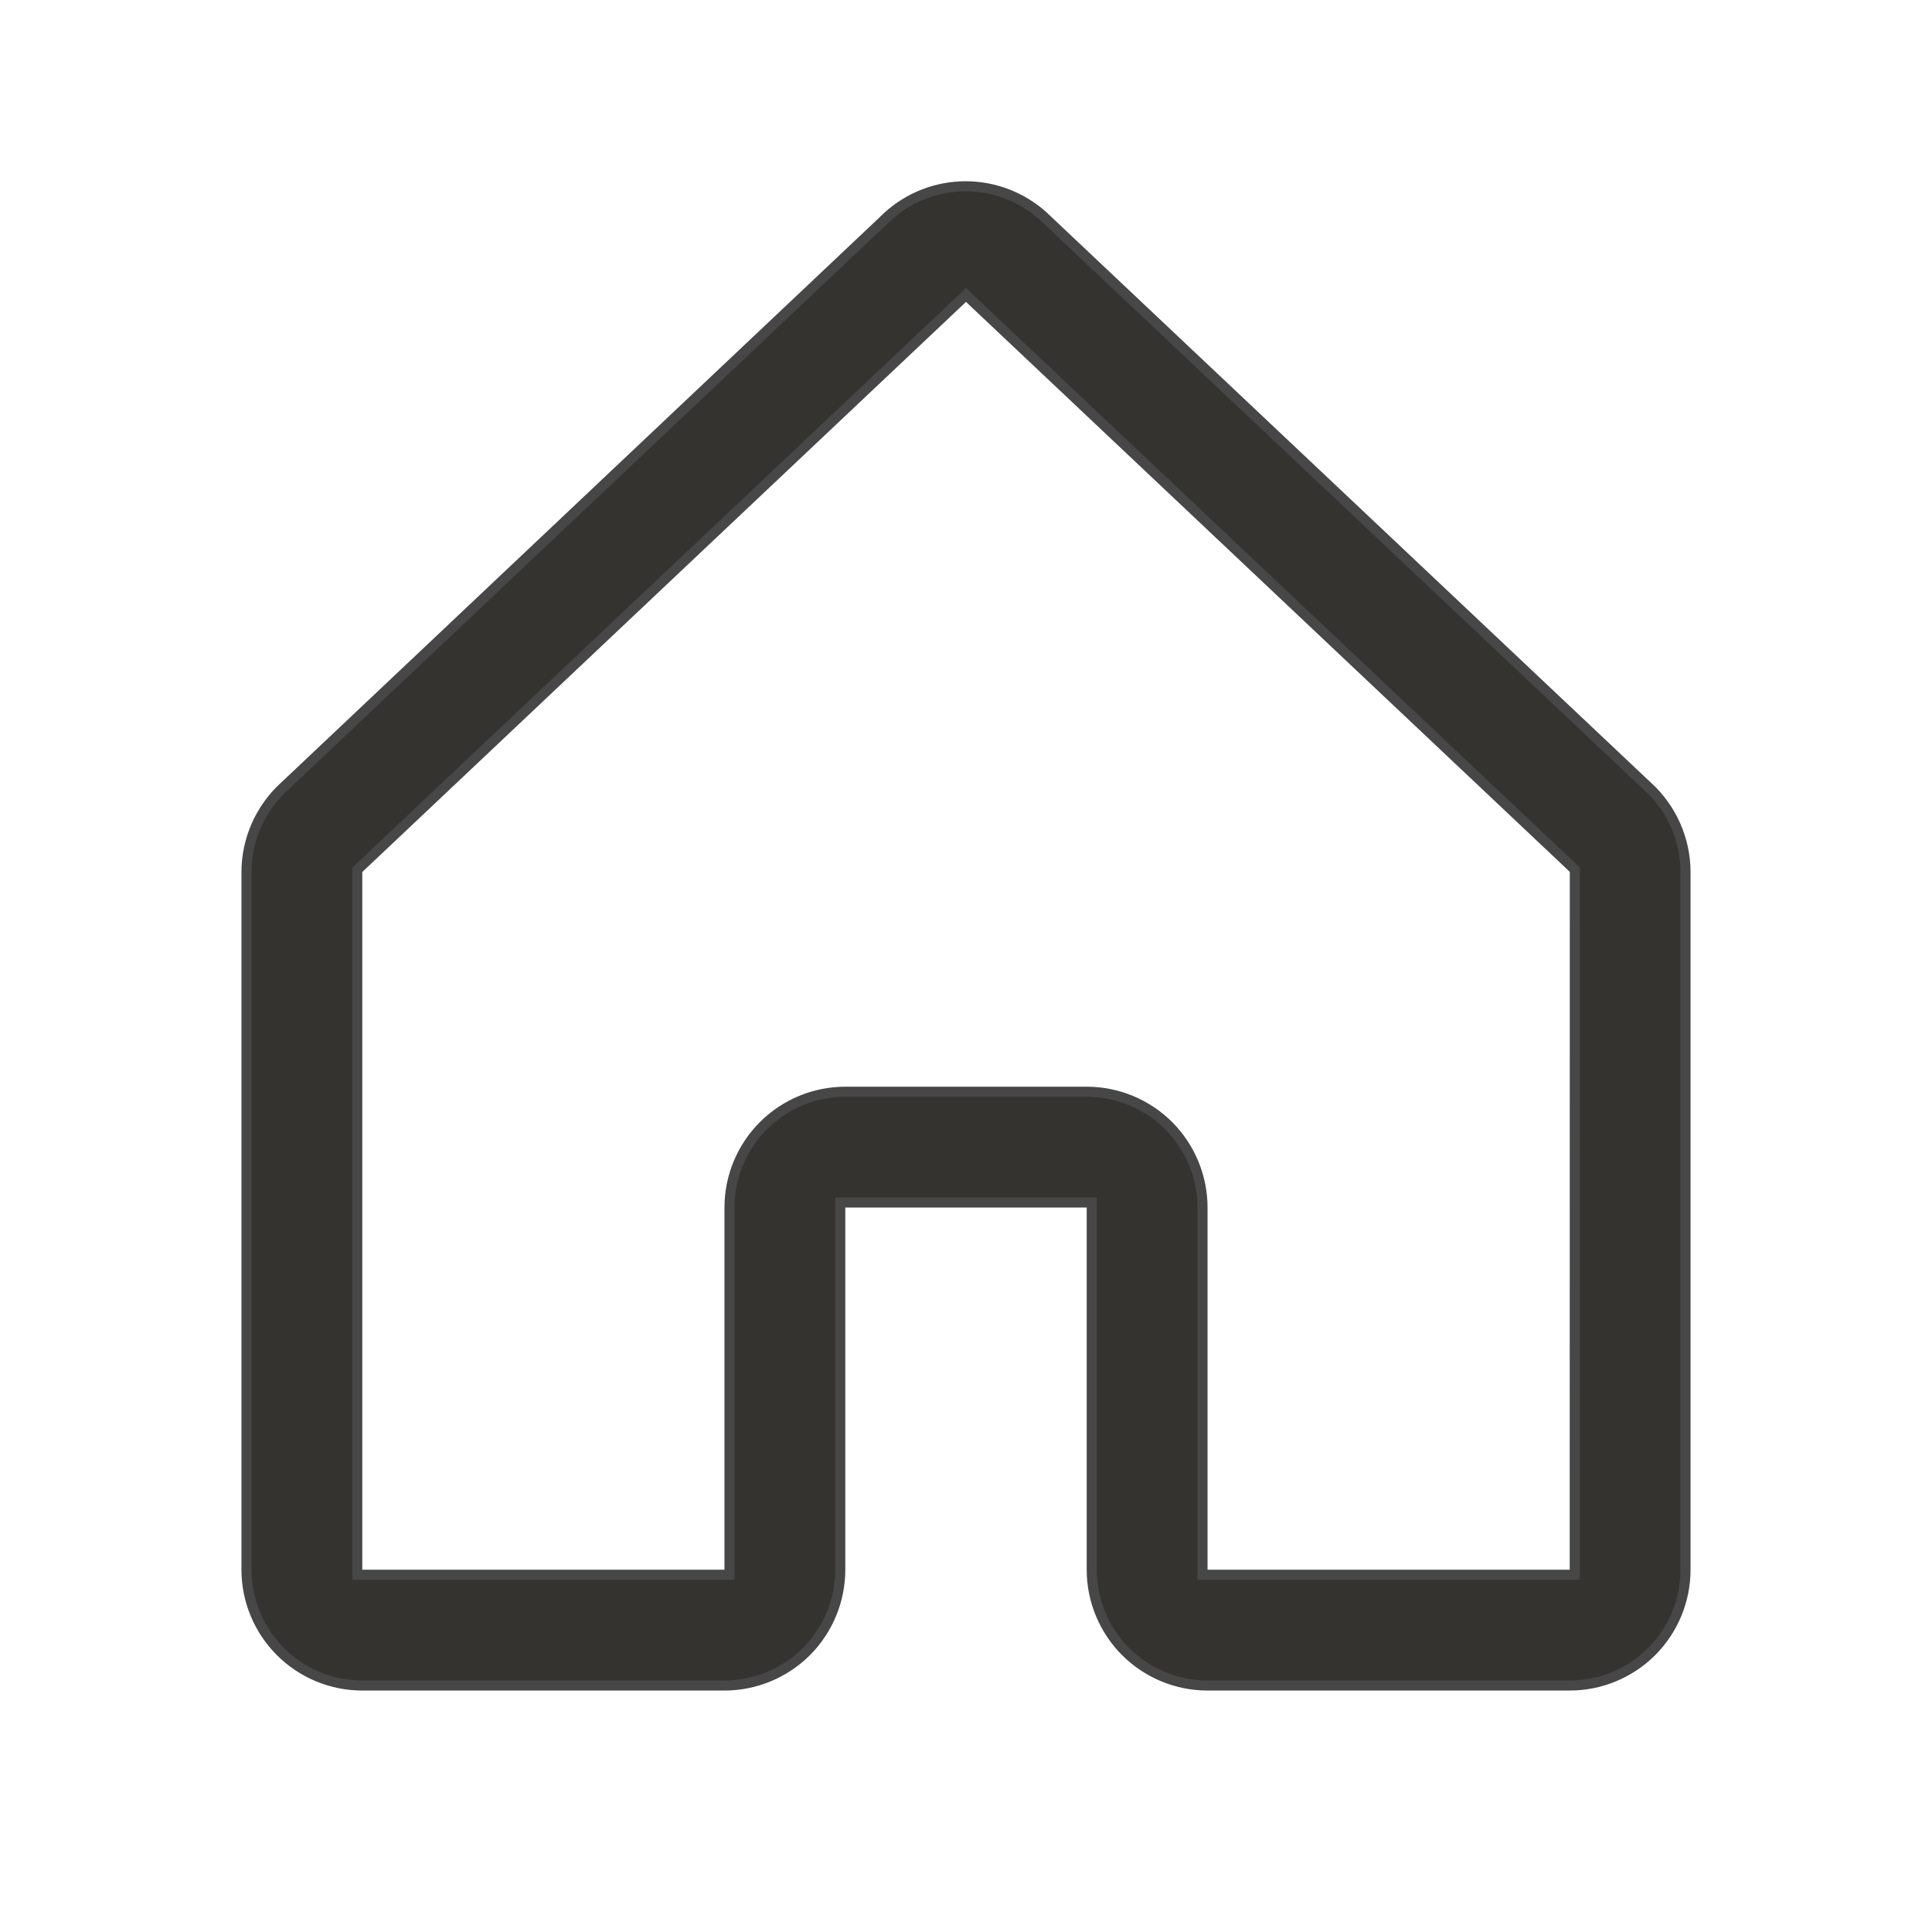
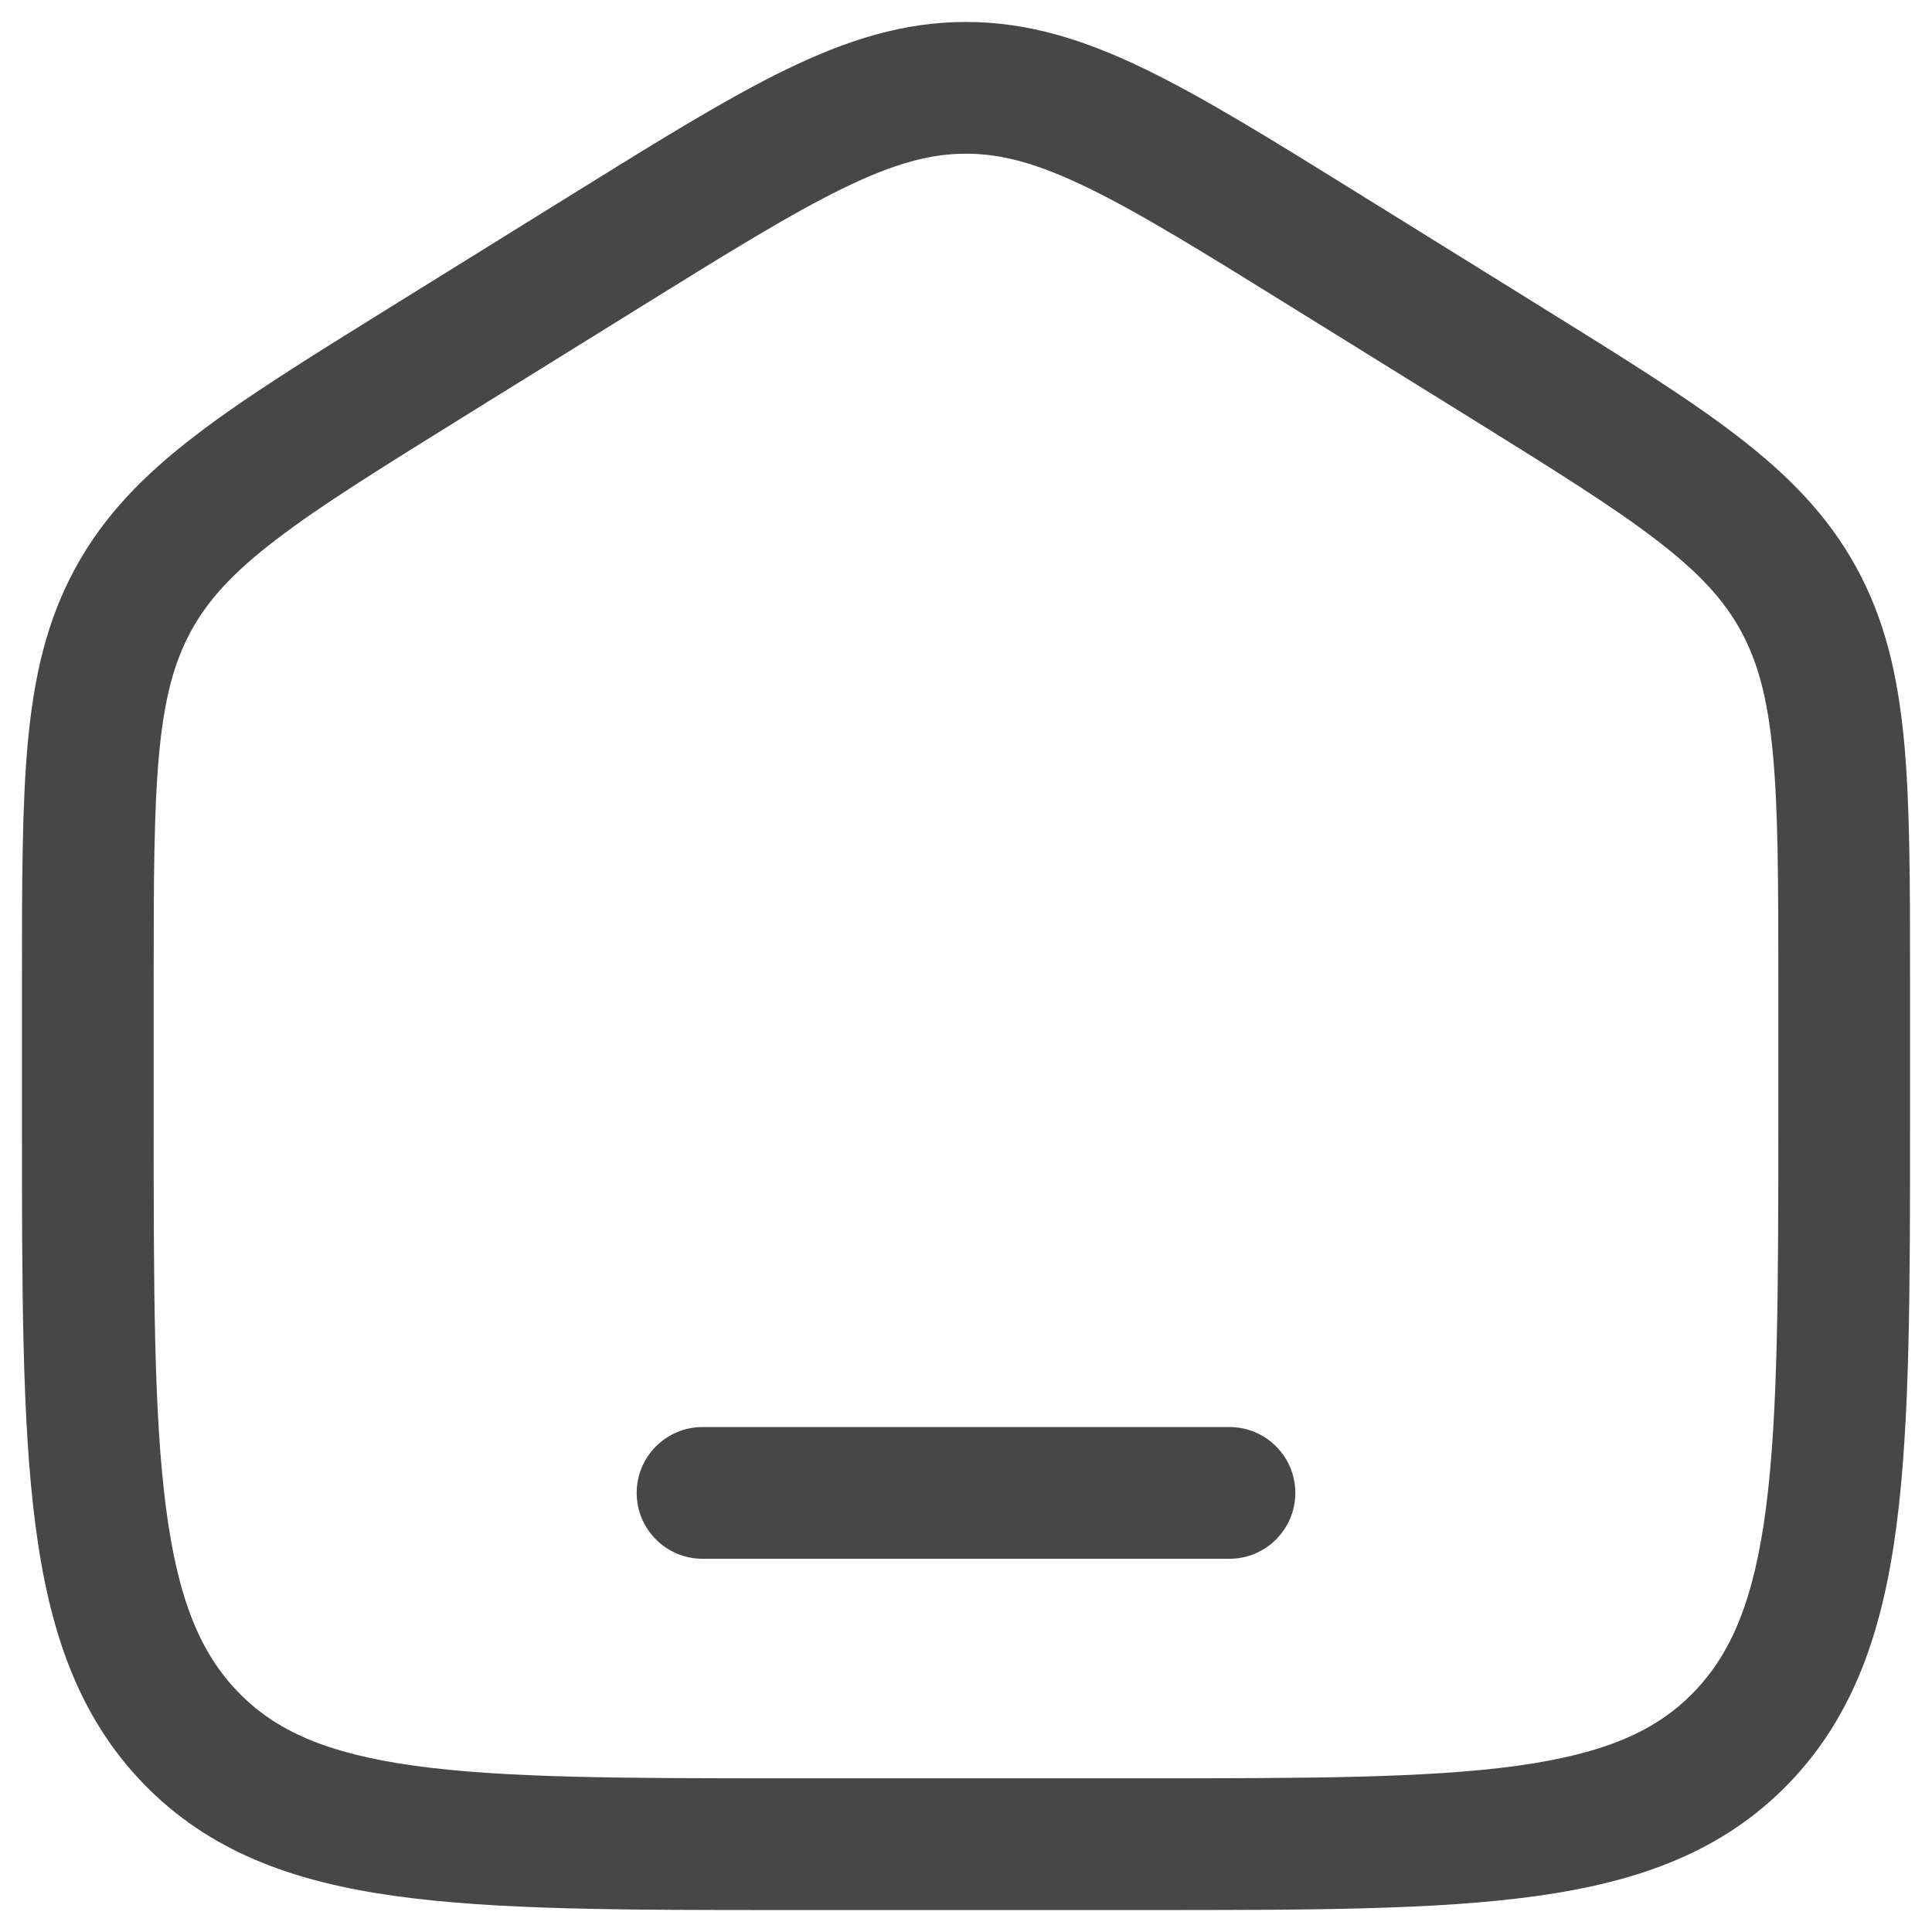
- <svg xmlns="http://www.w3.org/2000/svg" width="24" height="24" viewBox="0 0 24 24" fill="none">
-   <path d="M20.472 9.774L20.473 9.774C20.619 9.909 20.736 10.073 20.816 10.255C20.896 10.437 20.938 10.634 20.938 10.833V19.5C20.938 19.881 20.786 20.247 20.517 20.517C20.247 20.786 19.881 20.938 19.5 20.938H15C14.619 20.938 14.253 20.786 13.983 20.517C13.714 20.247 13.562 19.881 13.562 19.5V15V14.938H13.5H10.5H10.438V15V19.5C10.438 19.881 10.286 20.247 10.017 20.517C9.747 20.786 9.381 20.938 9 20.938H4.5C4.119 20.938 3.753 20.786 3.484 20.517C3.214 20.247 3.062 19.881 3.062 19.5V10.833C3.062 10.634 3.104 10.437 3.184 10.255C3.264 10.073 3.381 9.909 3.527 9.774L3.527 9.774L3.528 9.774L11.019 2.698L11.019 2.698L11.02 2.696L11.03 2.687C11.294 2.447 11.639 2.314 11.996 2.314C12.352 2.314 12.696 2.447 12.961 2.686C12.965 2.69 12.969 2.694 12.973 2.698L20.472 9.774ZM19.5 19.562H19.562L19.562 19.5L19.563 10.831L19.563 10.803L19.543 10.785L19.534 10.776L19.533 10.775L12.043 3.705L12 3.664L11.957 3.705L4.468 10.777L4.467 10.778L4.458 10.787L4.438 10.805V10.833V19.5V19.562H4.5H9H9.062V19.5V15C9.062 14.619 9.214 14.253 9.484 13.983C9.753 13.714 10.119 13.562 10.5 13.562H13.5C13.881 13.562 14.247 13.714 14.517 13.983C14.786 14.253 14.938 14.619 14.938 15V19.5V19.562H15H19.5Z" fill="#343330" stroke="#474747" stroke-width="0.125" />
+ <svg xmlns="http://www.w3.org/2000/svg" width="24" height="24" viewBox="0 0 22 22" fill="none">
+   <path d="M8 16.25C7.586 16.25 7.25 16.586 7.25 17C7.25 17.414 7.586 17.75 8 17.75H14C14.414 17.75 14.75 17.414 14.75 17C14.75 16.586 14.414 16.25 14 16.25H8Z" fill="#474747" />
+   <path fill-rule="evenodd" clip-rule="evenodd" d="M11 0.25C10.292 0.25 9.649 0.453 8.951 0.792C8.276 1.12 7.496 1.604 6.523 2.208L4.456 3.491C3.535 4.063 2.797 4.52 2.229 4.956C1.64 5.407 1.188 5.866 0.861 6.463C0.535 7.058 0.389 7.692 0.318 8.441C0.25 9.167 0.25 10.054 0.25 11.167V12.78C0.25 14.684 0.25 16.187 0.403 17.362C0.559 18.567 0.889 19.54 1.632 20.309C2.38 21.082 3.33 21.428 4.508 21.591C5.648 21.75 7.106 21.75 8.942 21.75H13.058C14.894 21.75 16.352 21.75 17.492 21.591C18.669 21.428 19.62 21.082 20.368 20.309C21.111 19.54 21.441 18.567 21.597 17.362C21.75 16.187 21.75 14.684 21.75 12.78V11.167C21.75 10.054 21.75 9.167 21.682 8.441C21.611 7.692 21.465 7.058 21.139 6.463C20.812 5.866 20.36 5.407 19.771 4.956C19.203 4.52 18.465 4.063 17.544 3.491L15.477 2.208C14.504 1.604 13.724 1.12 13.049 0.792C12.351 0.453 11.708 0.25 11 0.25ZM7.28 3.504C8.295 2.874 9.009 2.432 9.607 2.141C10.188 1.858 10.6 1.75 11 1.75C11.4 1.75 11.812 1.858 12.393 2.141C12.991 2.432 13.705 2.874 14.72 3.504L16.721 4.745C17.681 5.342 18.356 5.761 18.859 6.147C19.349 6.522 19.63 6.831 19.823 7.183C20.016 7.536 20.129 7.949 20.188 8.581C20.249 9.229 20.25 10.046 20.25 11.204V12.725C20.25 14.696 20.248 16.101 20.11 17.168C19.974 18.216 19.717 18.824 19.289 19.267C18.865 19.706 18.287 19.966 17.286 20.106C16.26 20.248 14.908 20.25 13 20.25H9C7.092 20.25 5.74 20.248 4.714 20.106C3.713 19.966 3.135 19.706 2.711 19.267C2.283 18.824 2.026 18.216 1.89 17.168C1.751 16.101 1.75 14.696 1.75 12.725V11.204C1.75 10.046 1.751 9.229 1.812 8.581C1.871 7.949 1.984 7.536 2.177 7.183C2.37 6.831 2.651 6.522 3.141 6.147C3.644 5.761 4.319 5.342 5.28 4.745L7.28 3.504Z" fill="#474747" />
</svg>
